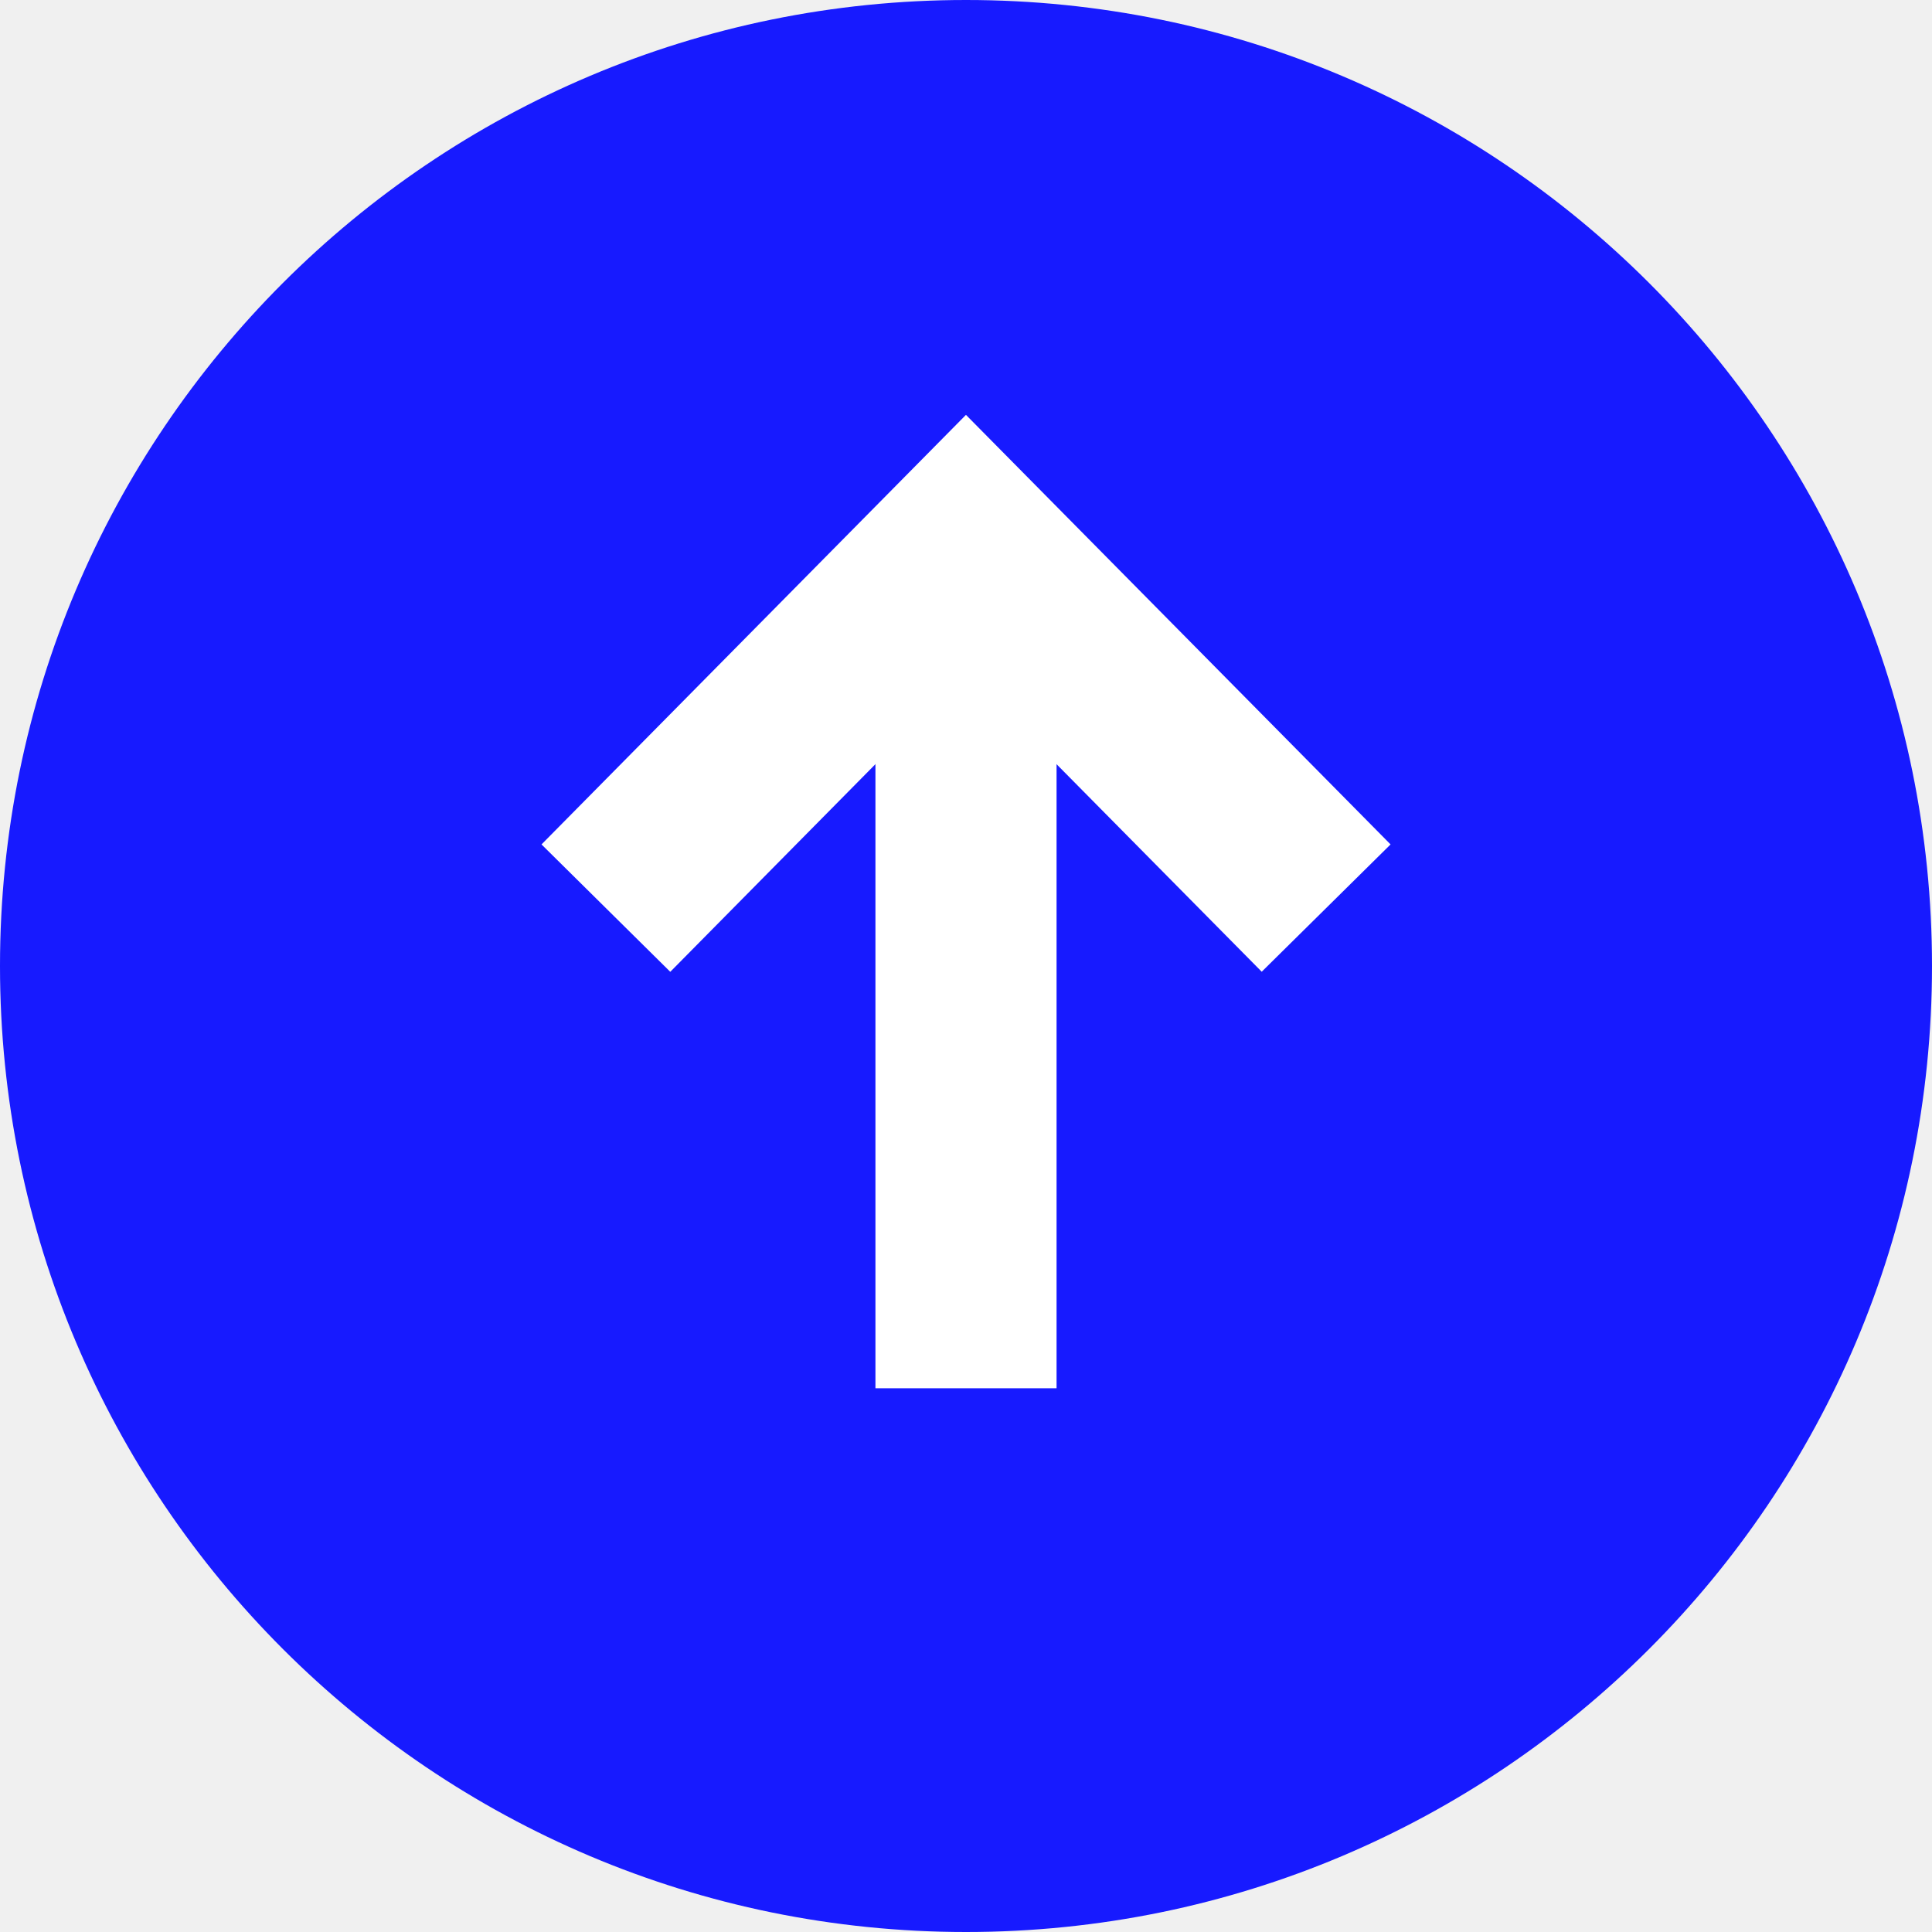
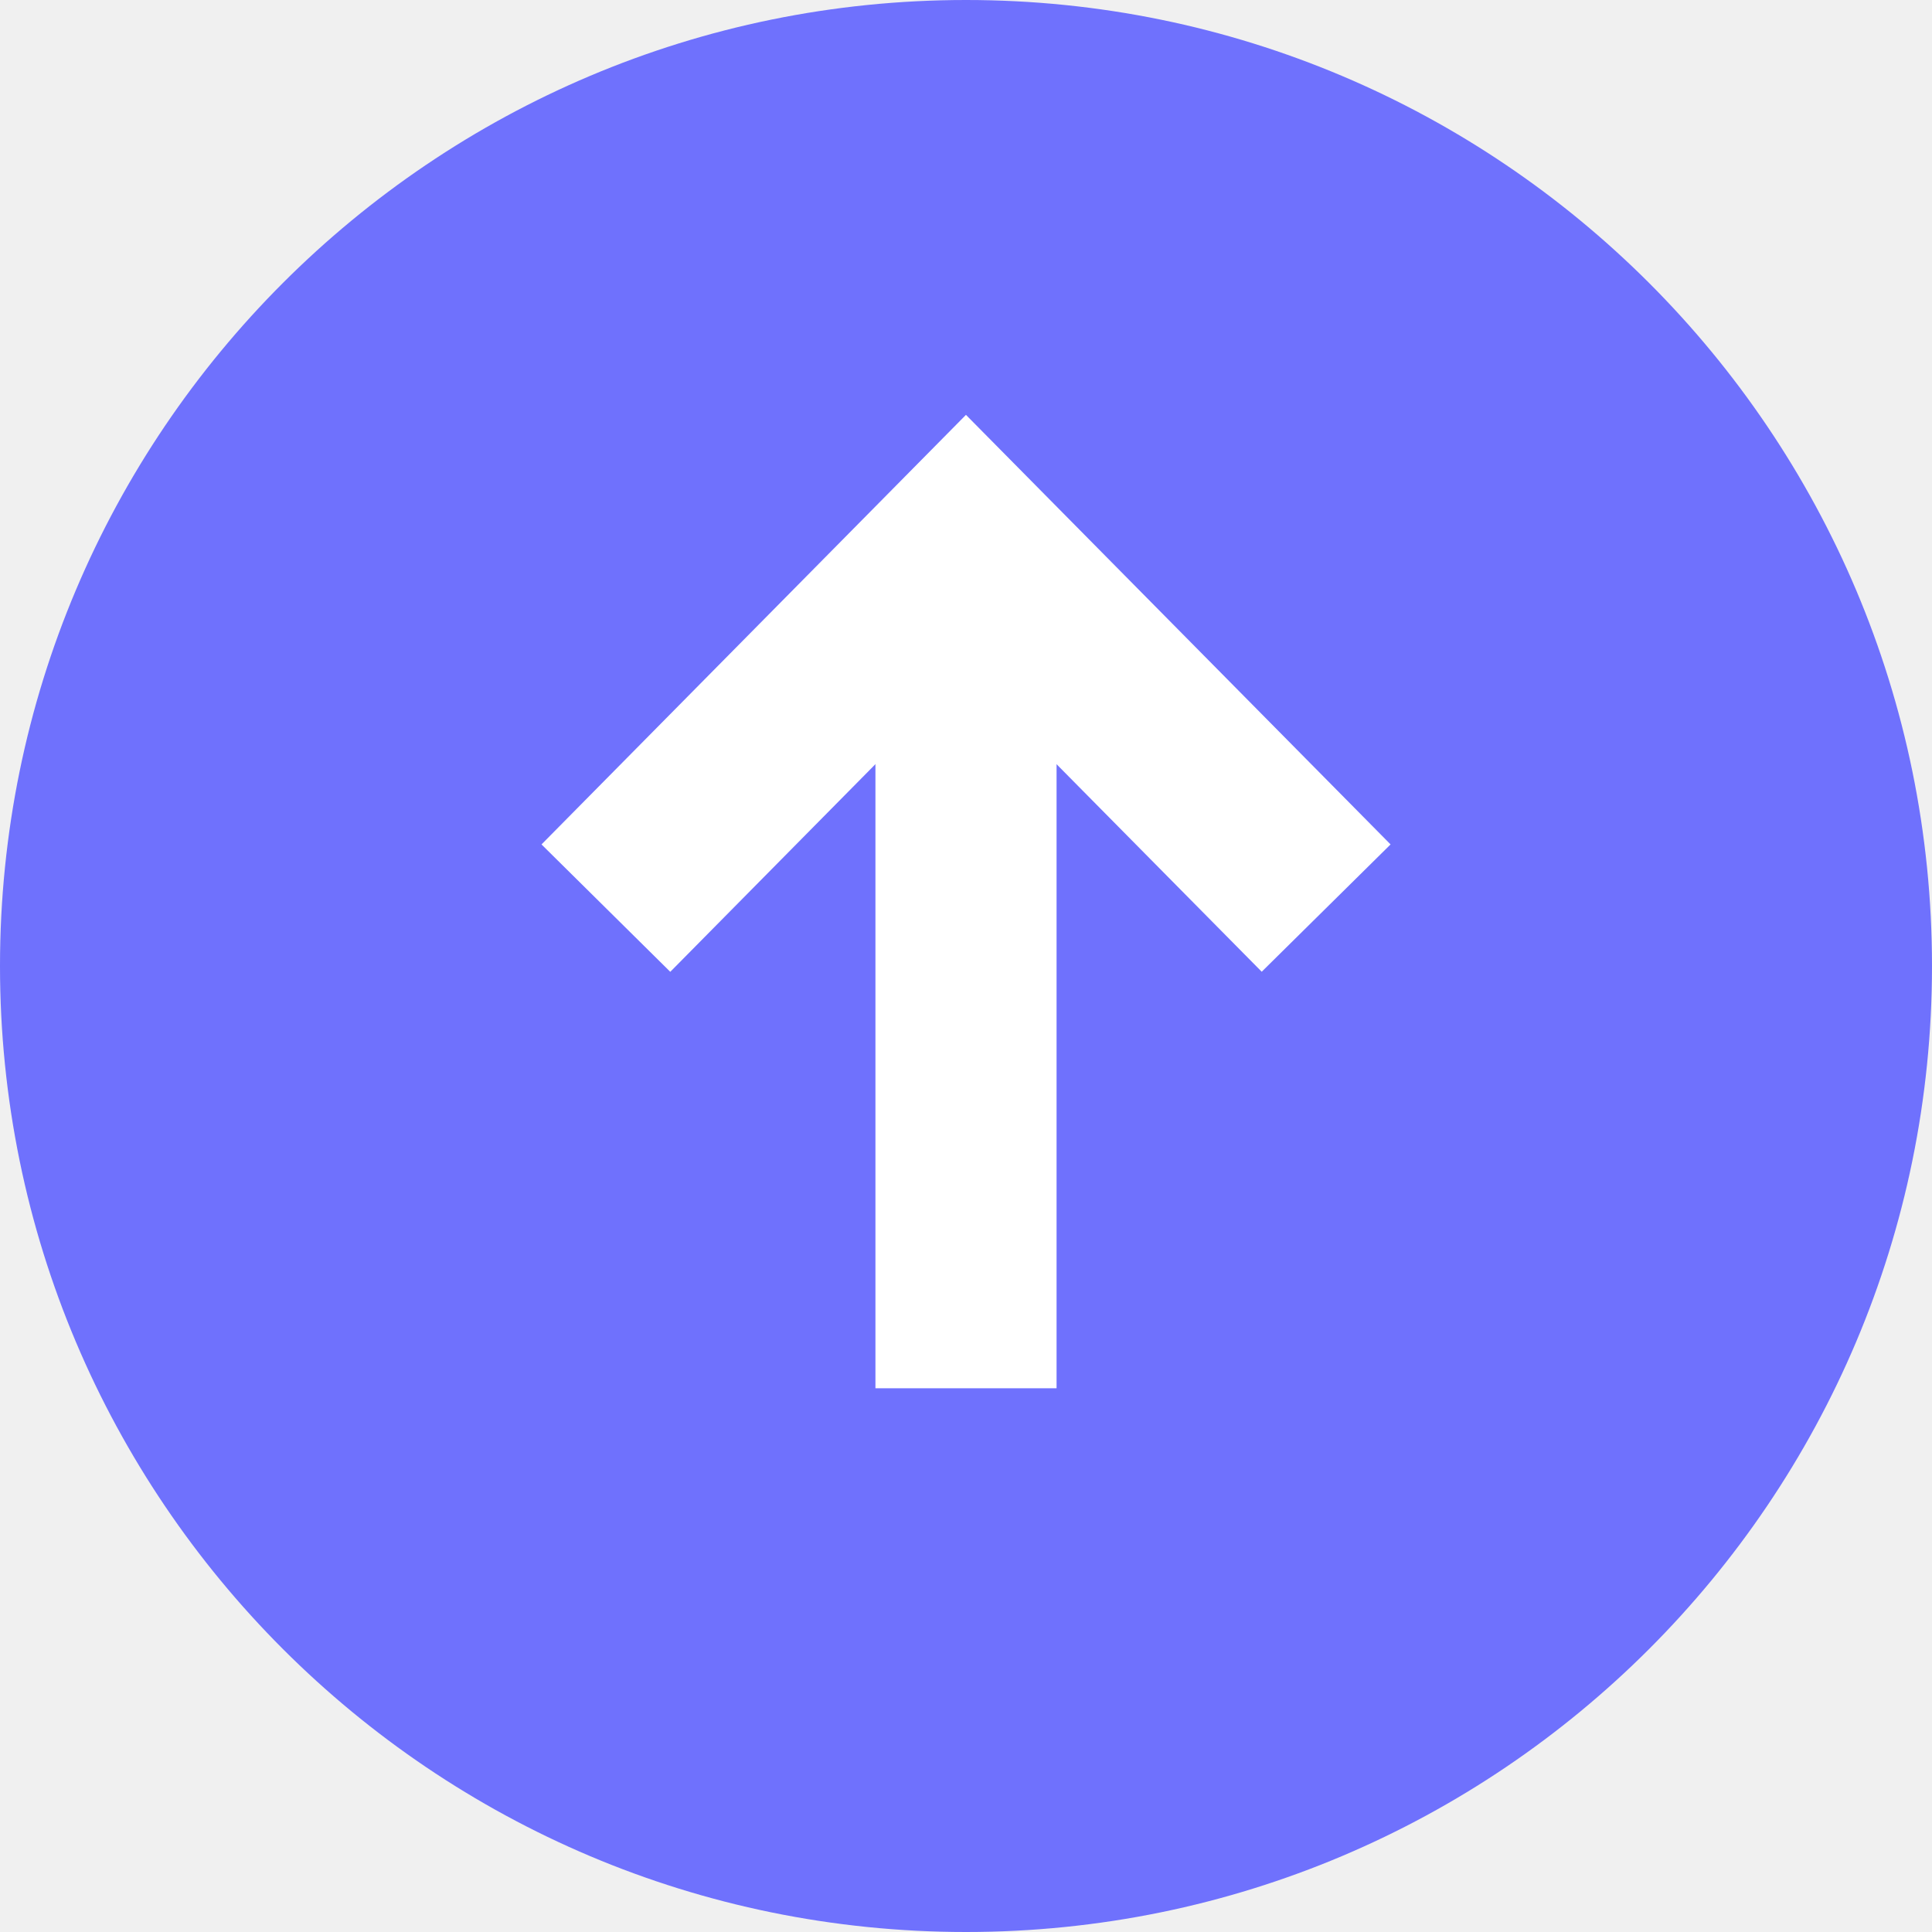
<svg xmlns="http://www.w3.org/2000/svg" fill="none" version="1.1" width="16" height="16" viewBox="0 0 16 16">
  <g>
    <g>
-       <ellipse cx="8" cy="8" rx="8" ry="8" fill="#171AFF" fill-opacity="1" />
+       <ellipse cx="8" cy="8" rx="8" ry="8" fill="#6F71FD" fill-opacity="1" />
    </g>
    <g>
      <g transform="matrix(0.7071068,-0.7071068,0.7071068,0.7071068,-3.840904,5.73309)">
        <path d="M8.488,8.257L8.468,11.741L9.968,11.75L9.997,6.748L4.996,6.778L5.004,8.278L8.488,8.257Z" fill-rule="evenodd" fill="#FFFFFF" fill-opacity="1" />
      </g>
      <g>
        <path d="M7.25,11.497L7.25,4.538L8.75,4.538L8.75,11.497L7.25,11.497Z" fill-rule="evenodd" fill="#FFFFFF" fill-opacity="1" />
      </g>
    </g>
  </g>
</svg>
